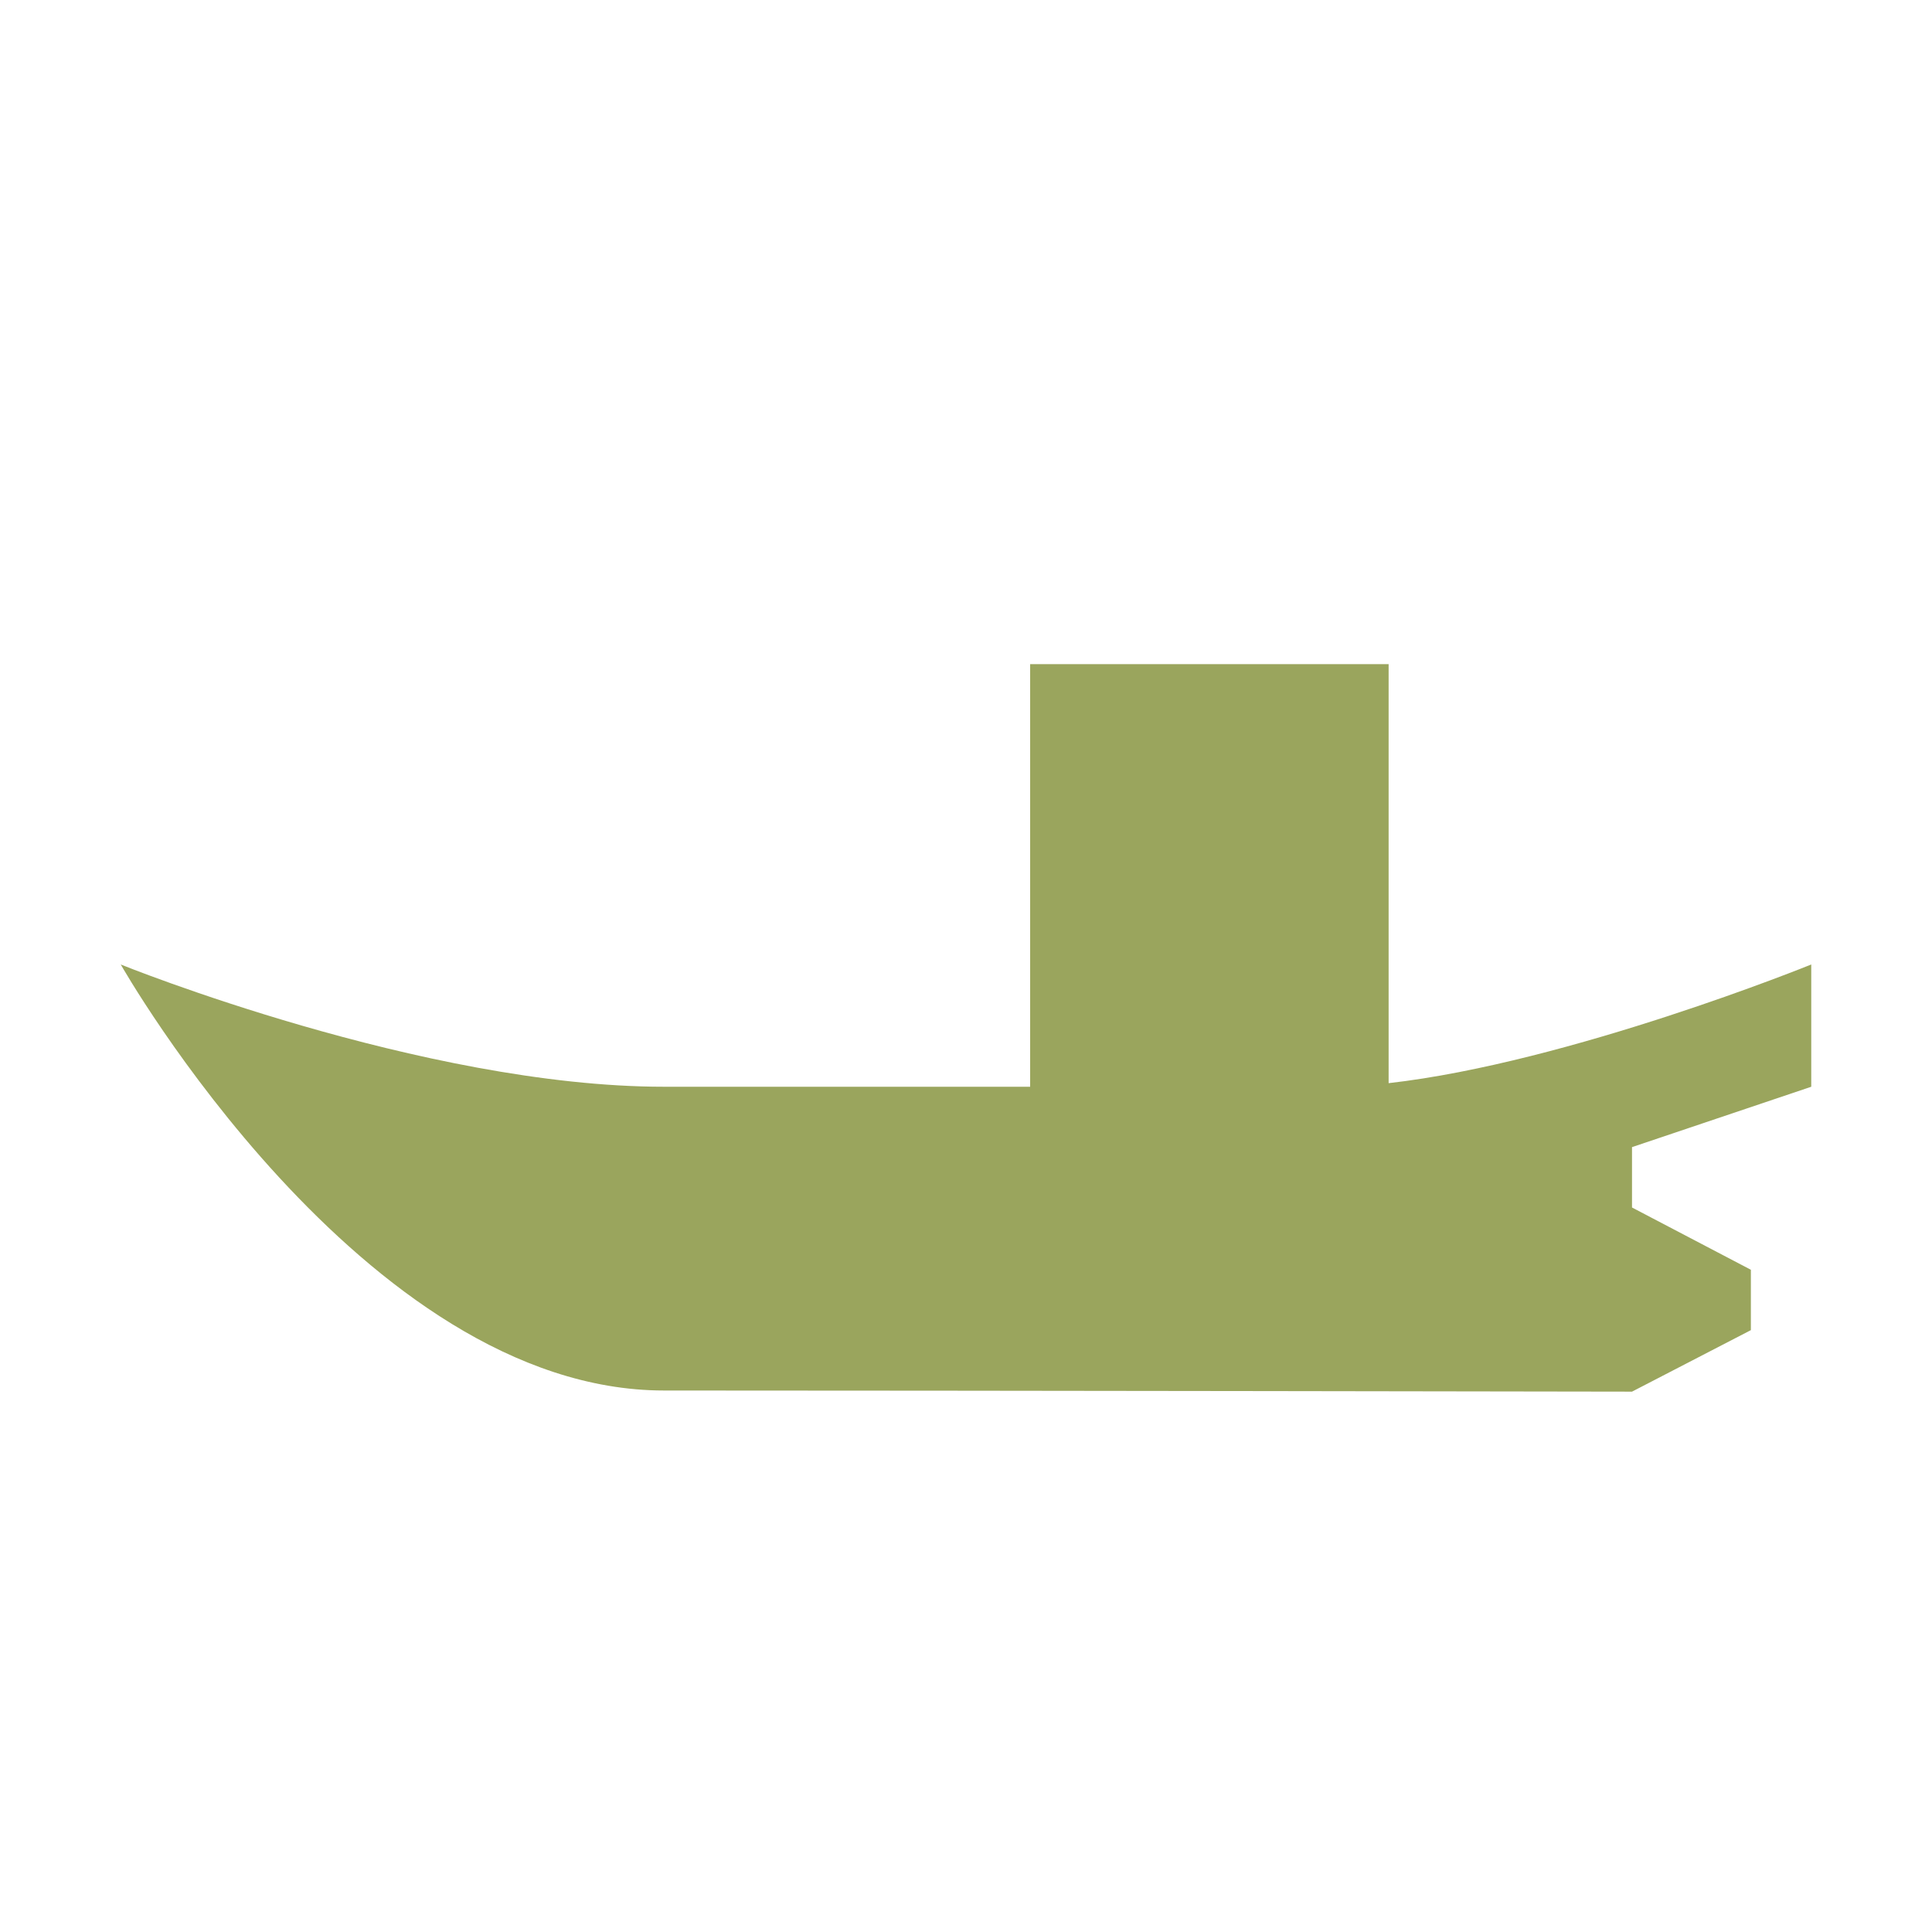
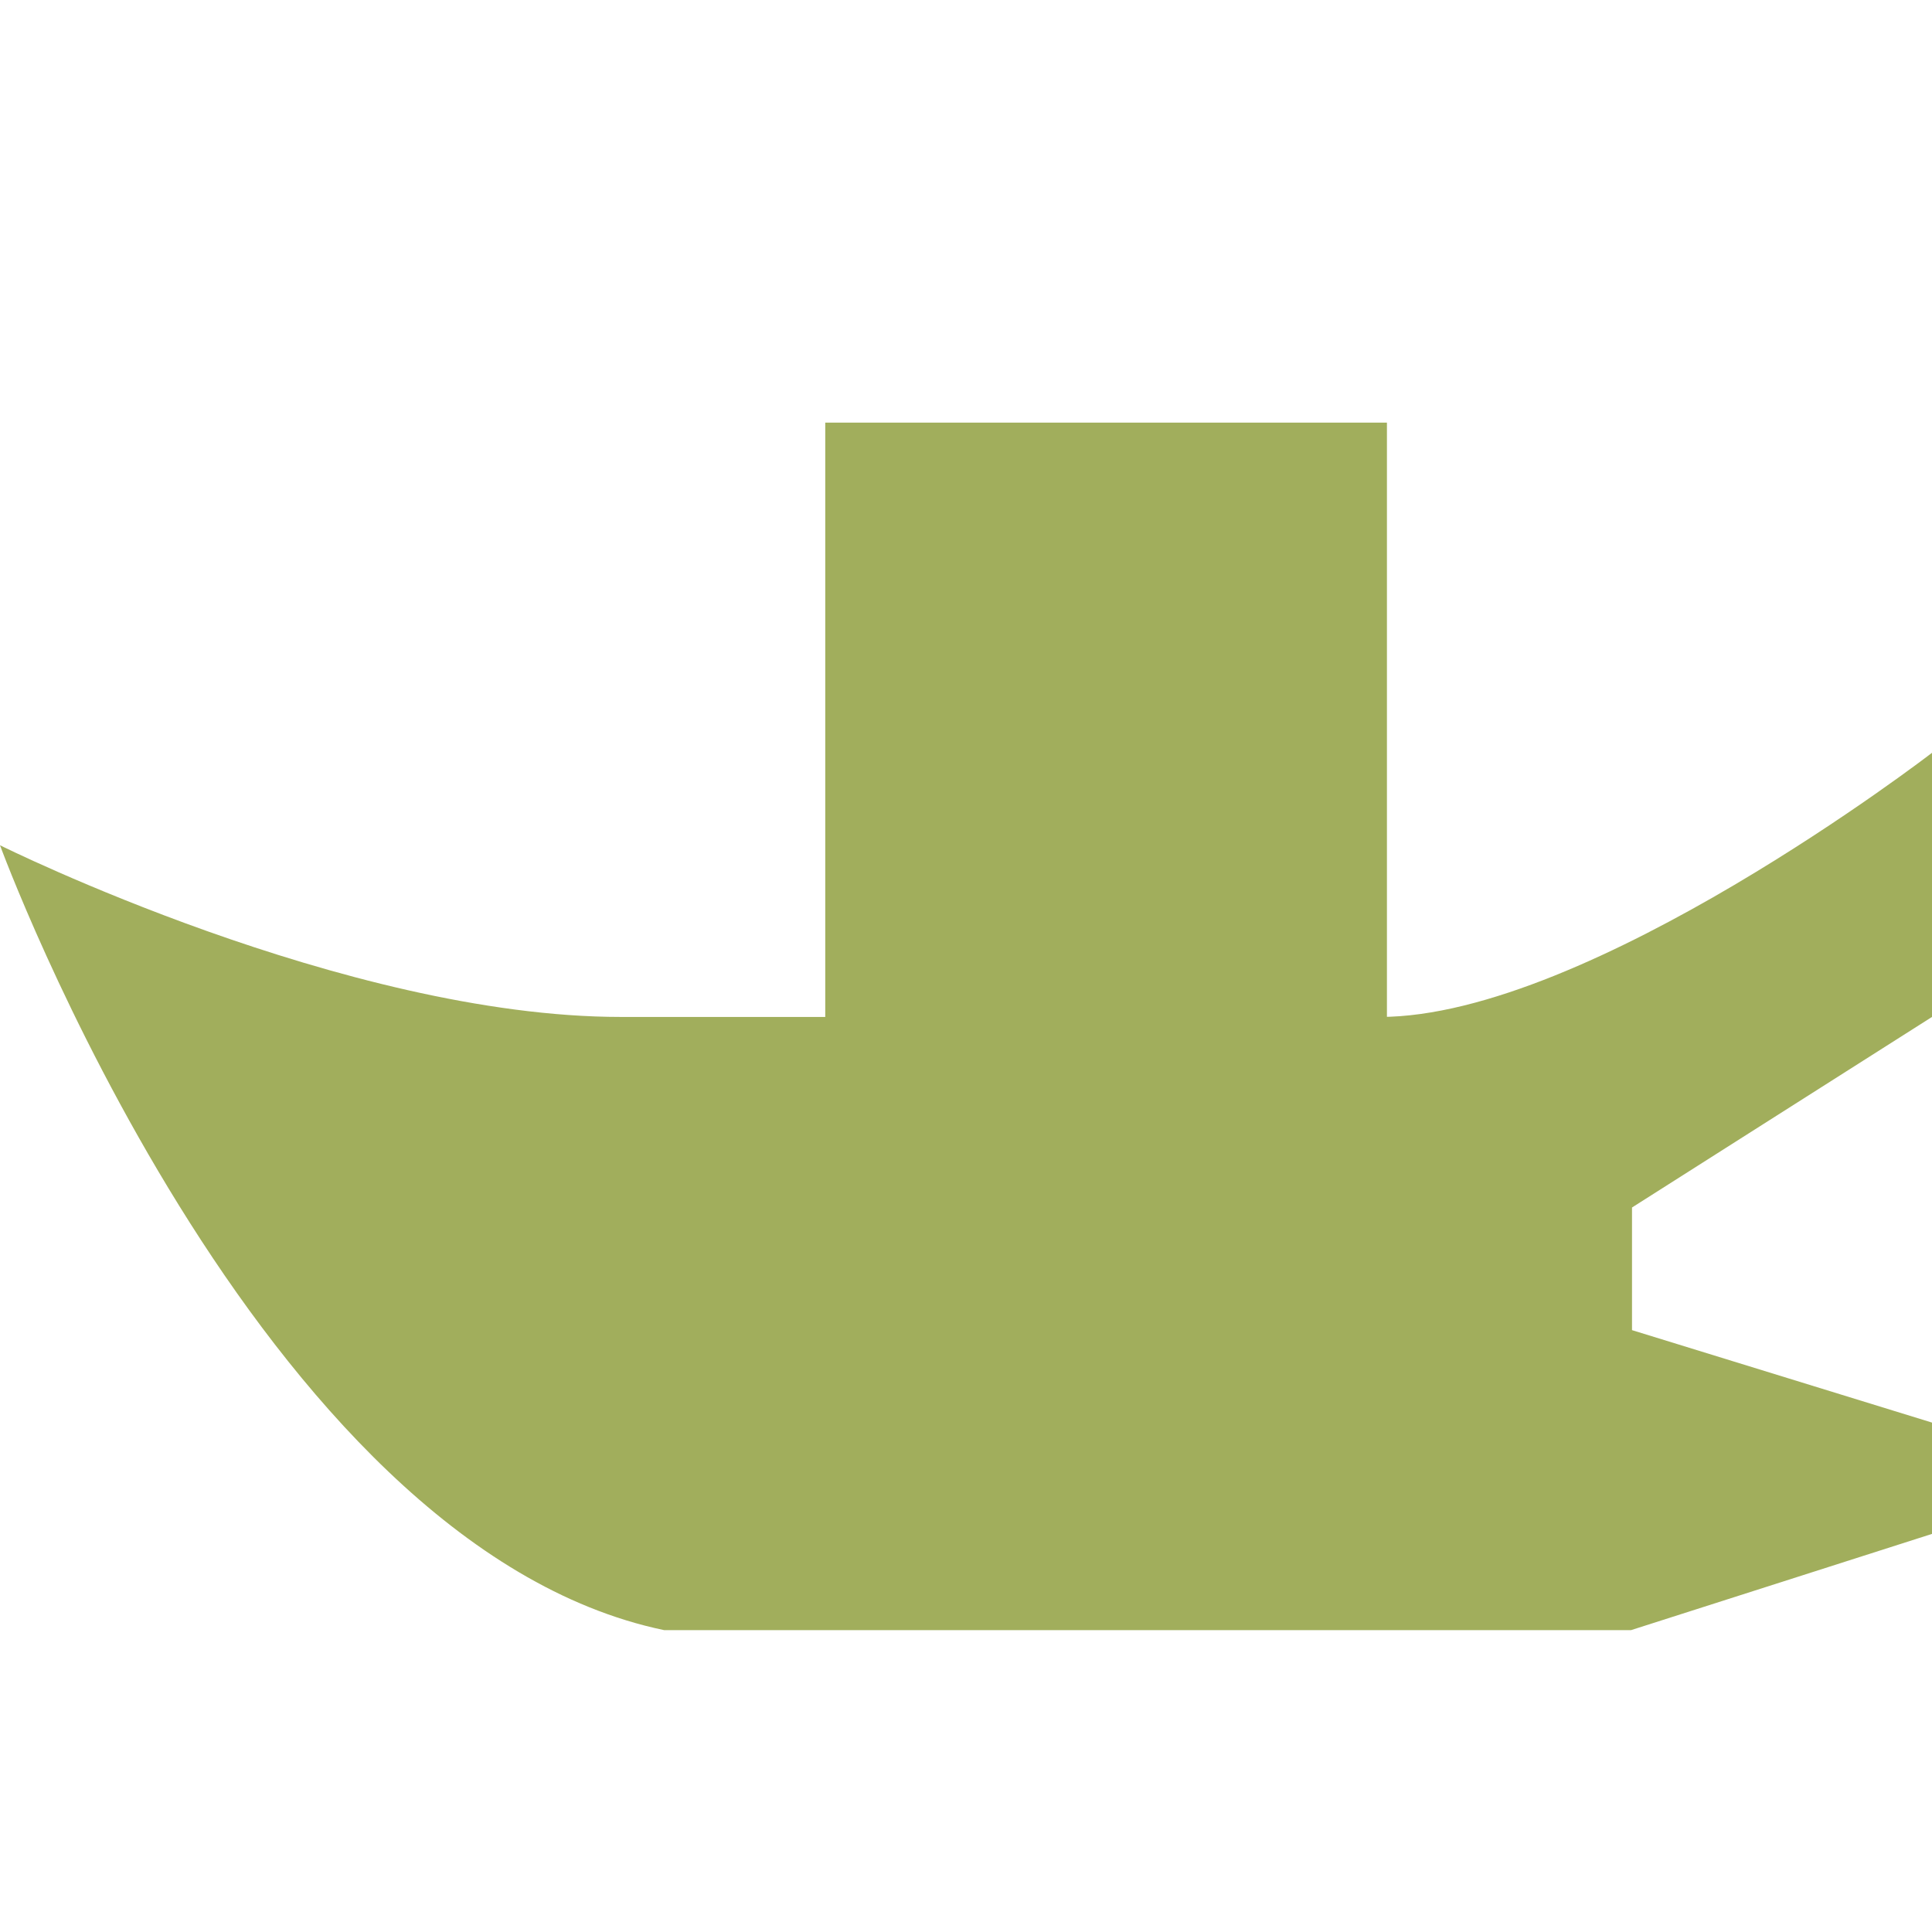
<svg xmlns="http://www.w3.org/2000/svg" version="1.1" x="0px" y="0px" viewBox="0 0 1024 1024" style="enable-background:new 0 0 1024 1024;" xml:space="preserve">
  <style type="text/css">
	.st0{display:none;}
	.st1{display:inline;}
	.st2{fill:#FFD02C;}
	.st3{display:inline;fill:none;stroke:#FFD02C;stroke-width:2;stroke-miterlimit:10;}
- 	.st4{fill:#9AA55D;}
+ 	.st4{fill:#A1AE5C;}
</style>
  <g id="Layer_1" class="st0">
    <g id="XMLID_1_" class="st1">
      <g id="XMLID_81_">
        <path id="XMLID_82_" class="st2" d="M512,2c68.9,0,135.6,13.5,198.5,40.1c60.7,25.7,115.3,62.5,162.1,109.3     s83.6,101.4,109.3,162.1c26.6,62.9,40.1,129.7,40.1,198.5s-13.5,135.6-40.1,198.5c-25.7,60.7-62.5,115.3-109.3,162.1     s-101.4,83.6-162.1,109.3c-62.9,26.6-129.7,40.1-198.5,40.1s-135.6-13.5-198.5-40.1c-60.7-25.7-115.3-62.5-162.1-109.3     S67.8,771.2,42.1,710.5C15.5,647.6,2,580.9,2,512s13.5-135.6,40.1-198.5c25.7-60.7,62.5-115.3,109.3-162.1S252.8,67.8,313.5,42.1     C376.4,15.5,443.1,2,512,2 M512,0C229.2,0,0,229.2,0,512s229.2,512,512,512s512-229.2,512-512S794.8,0,512,0L512,0z" />
      </g>
    </g>
    <rect id="XMLID_22_" x="160.5" y="160" class="st3" width="704" height="704" />
    <circle id="XMLID_24_" class="st3" cx="512.5" cy="512" r="352" />
    <rect id="XMLID_33_" x="288" y="288" class="st3" width="448" height="449.6" />
    <circle id="XMLID_34_" class="st3" cx="512" cy="513.6" r="224" />
    <rect id="XMLID_35_" x="352" y="352" class="st3" width="318.3" height="318.3" />
    <circle id="XMLID_36_" class="st3" cx="511.2" cy="511.2" r="159.2" />
  </g>
  <g id="Layer_2">
-     <path id="XMLID_37_" class="st4" d="M960,576v-64.8c0,0-128,52-224,62.9V352H546v224c0,0-66,0-194,0S64,511.2,64,511.2   S192,737,352,737s513,0.6,513,0.6l63-32.6v-32l-63-33v-32L960,576z" />
+     <path id="XMLID_37_" class="st4" d="M864.5,864c0,0-288.5,0-512.5,0C136,819,0,448,0,448s182.9,91,329.1,91s291.4,0,402.3,0   S1024,399,1024,399V539L865,640v65l159,49v59L864.5,864z" />
+     <rect id="XMLID_38_" x="437.4" y="224" class="st4" width="297.7" height="321.7" />
  </g>
</svg>
